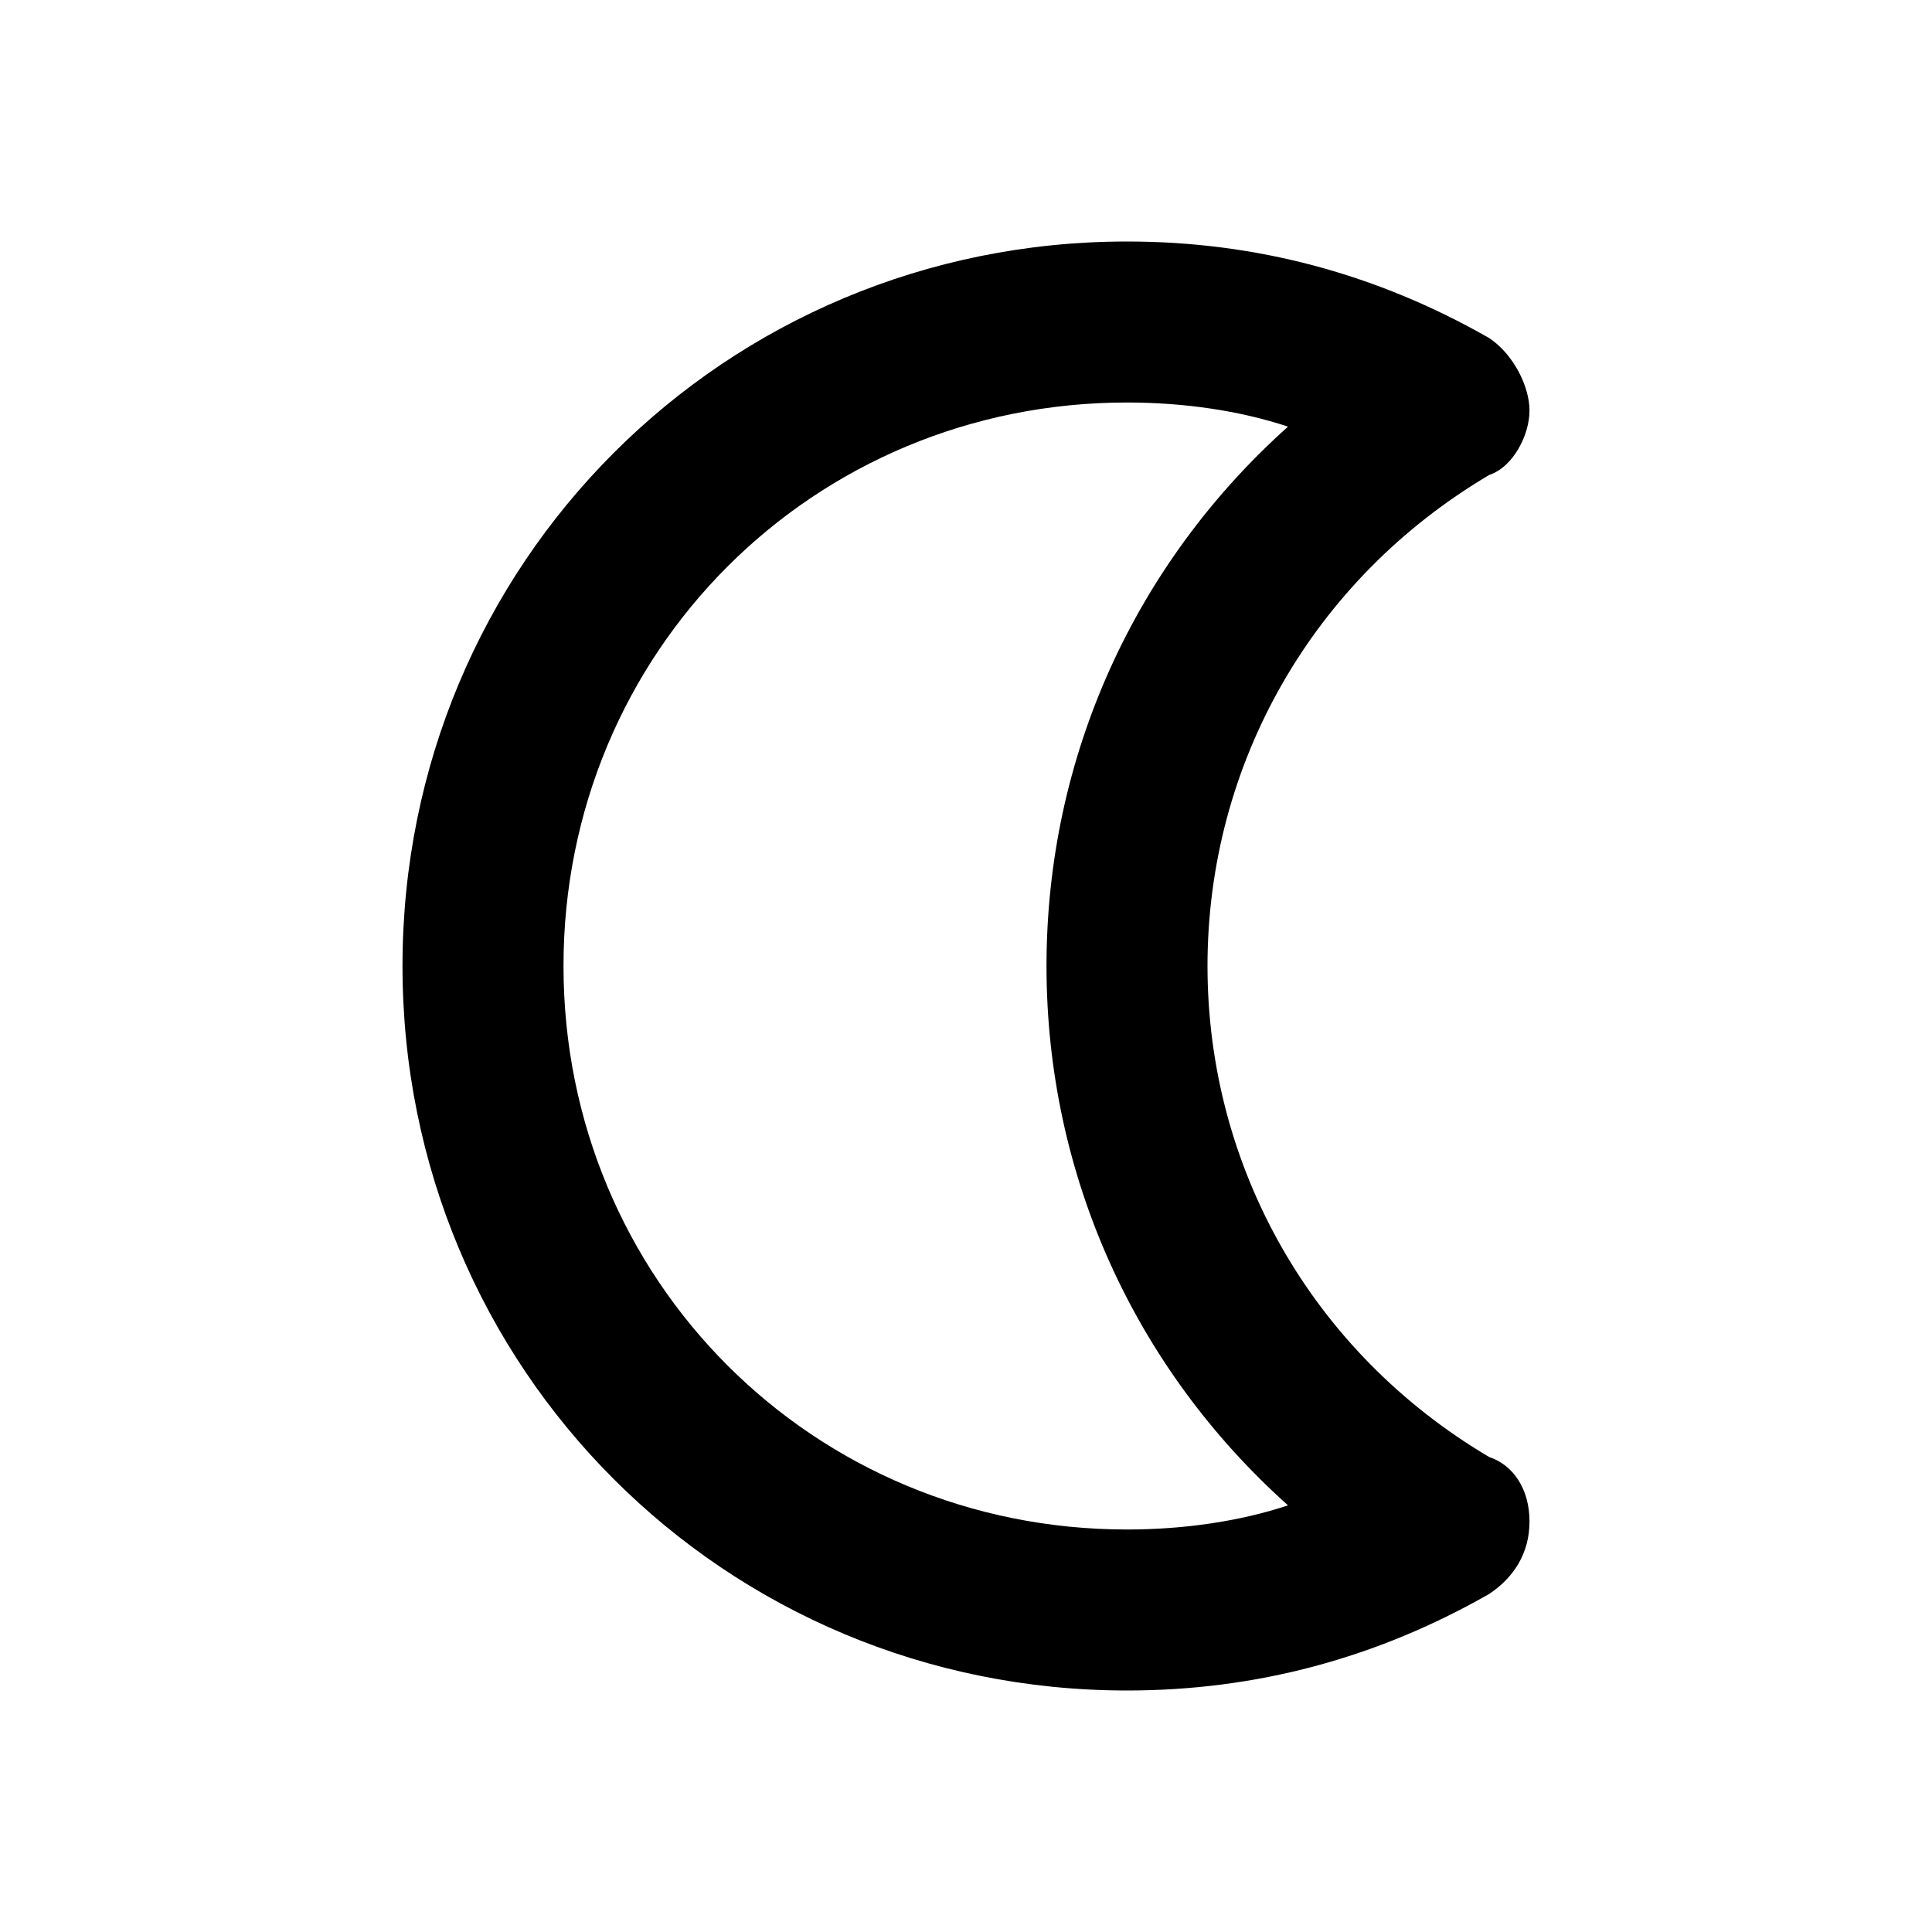
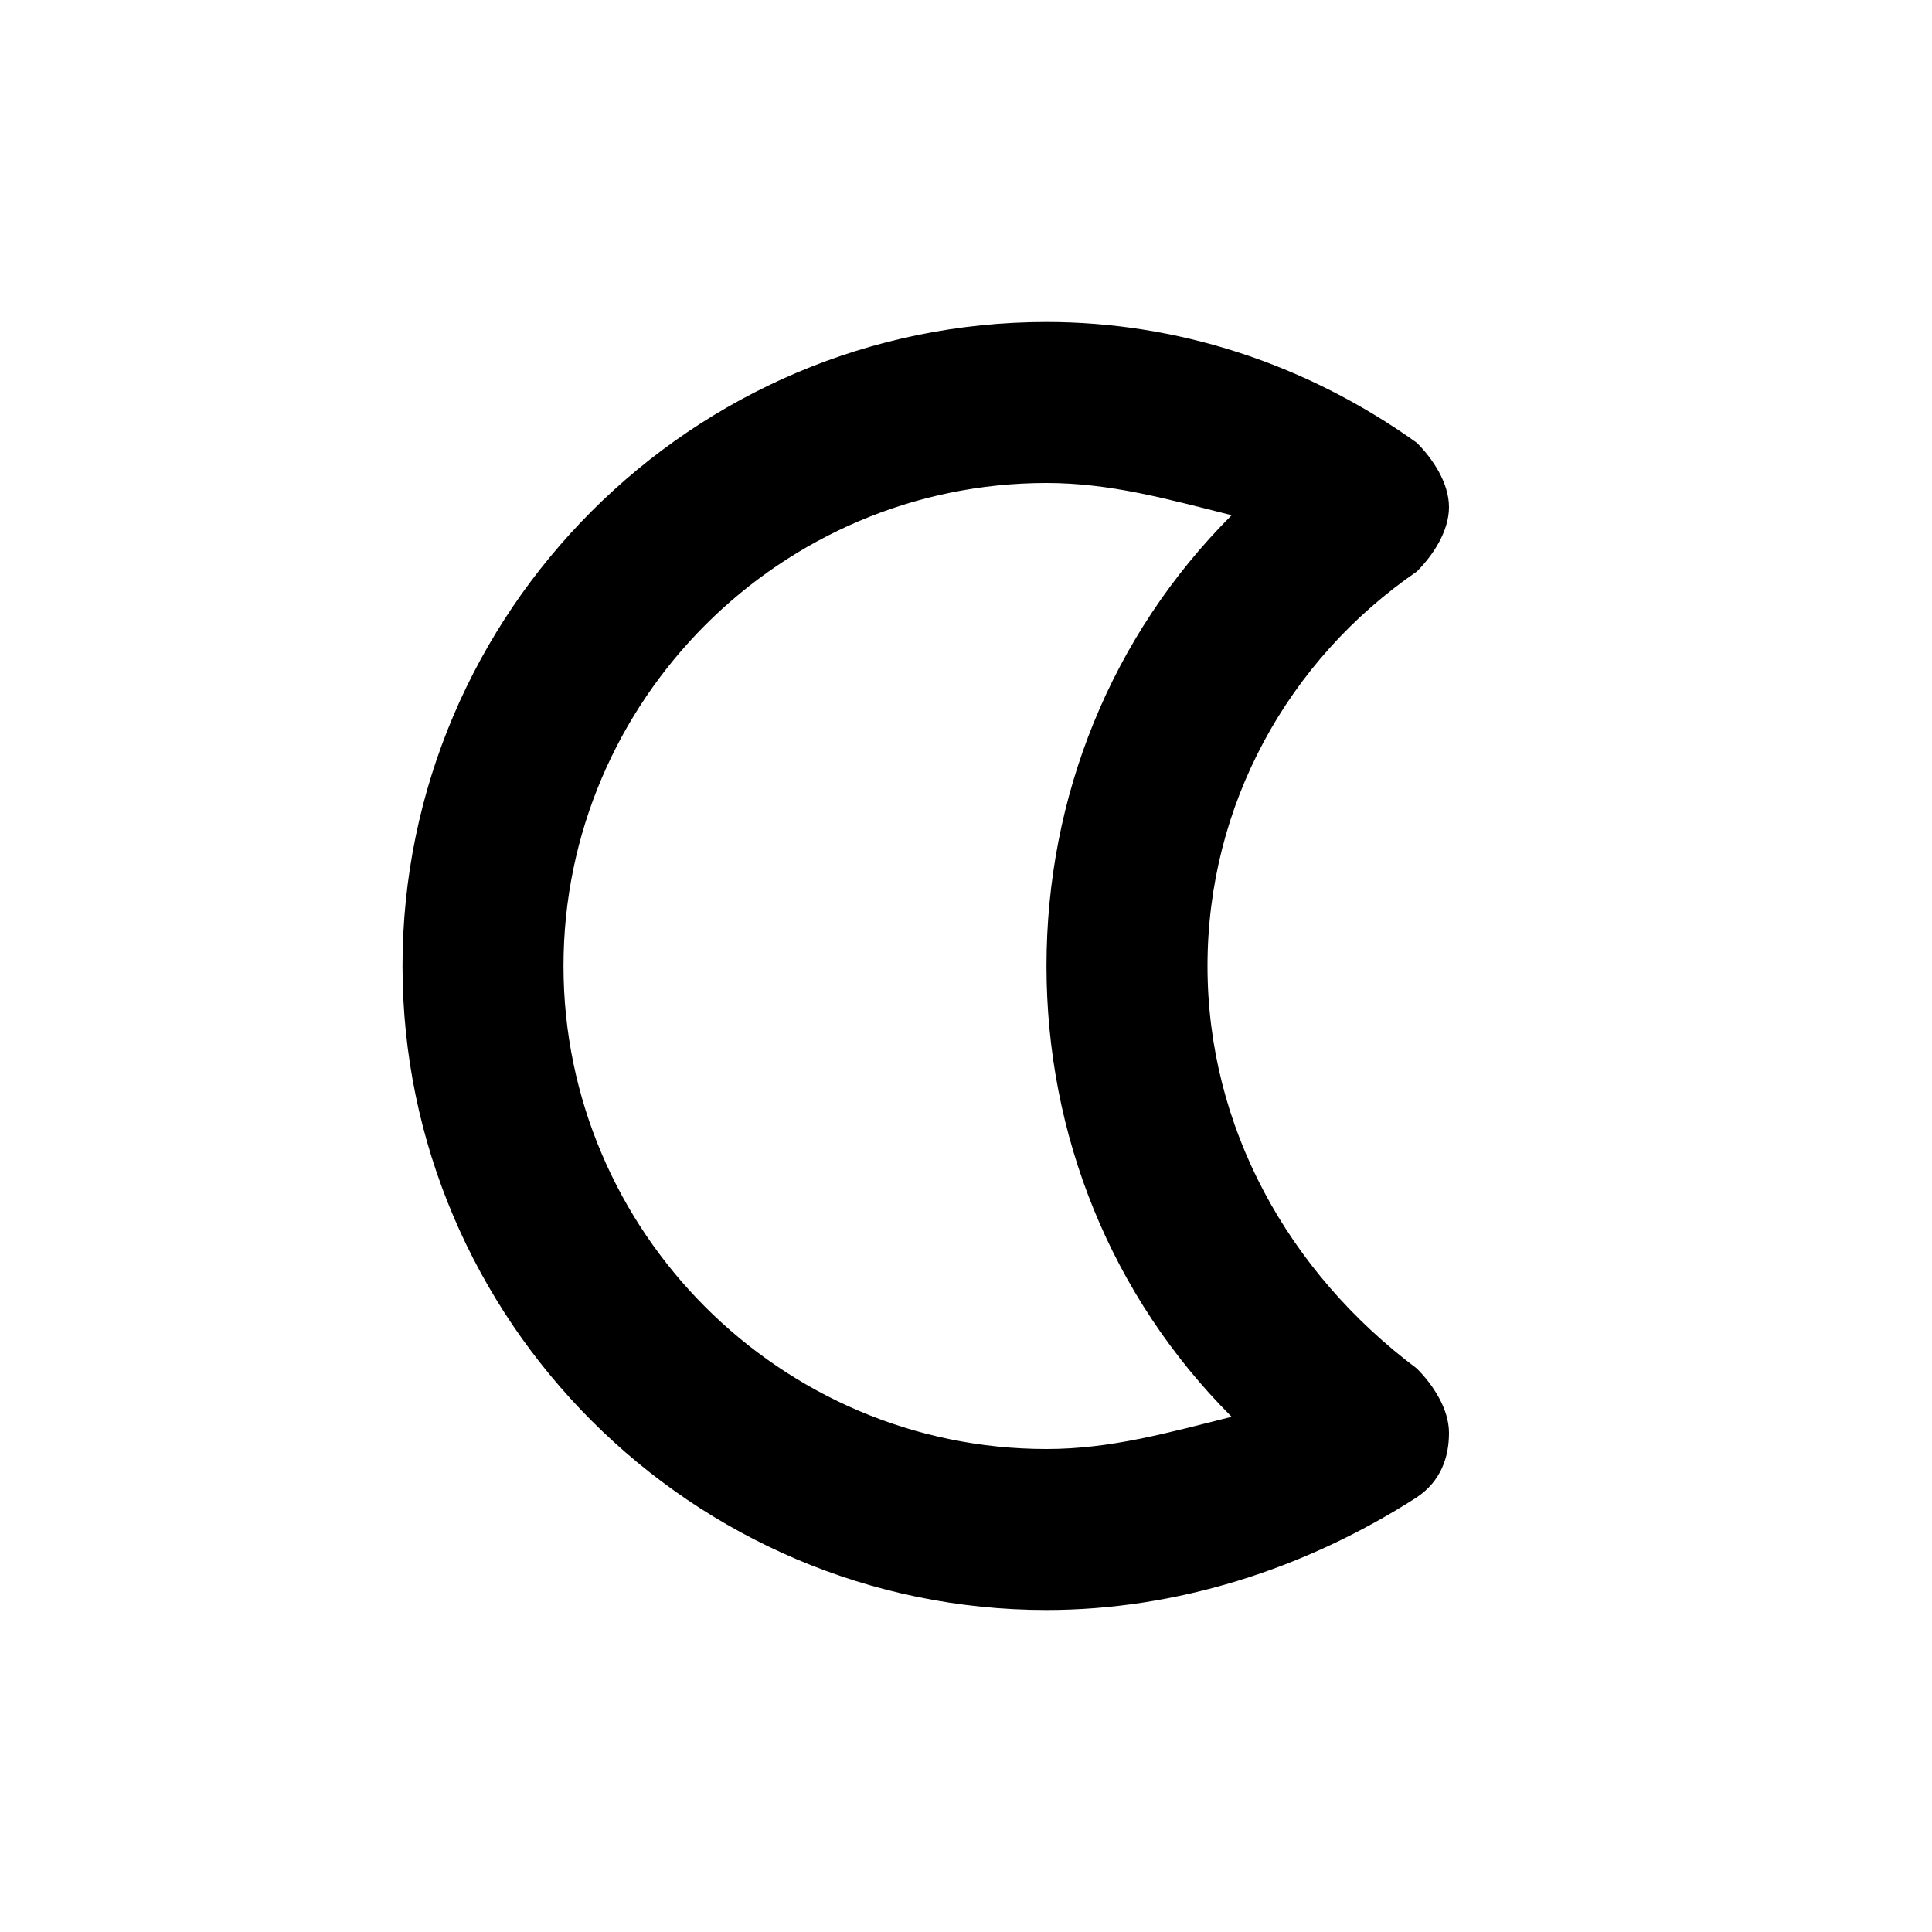
<svg xmlns="http://www.w3.org/2000/svg" version="1.1" id="Layer_1" x="0px" y="0px" viewBox="0 0 24 24" style="enable-background:new 0 0 24 24;" xml:space="preserve">
  <style type="text/css">
	.st0{fill:#A5B2BD;}
	.st1{fill:#3197D6;}
- 	.st2{fill:#010101;}
</style>
-   <path d="M18.5,18.1C16.3,16.8,15,14.5,15,12s1.3-4.8,3.5-6.1C18.8,5.8,19,5.4,19,5.1s-0.2-0.7-0.5-0.9C17.1,3.4,15.6,3,14,3  c-5,0-9,4-9,9s4,9,9,9c1.6,0,3.1-0.4,4.5-1.2c0.3-0.2,0.5-0.5,0.5-0.9S18.8,18.2,18.5,18.1z M14,19c-3.9,0-7-3.1-7-7s3.1-7,7-7  c0.7,0,1.4,0.1,2,0.3C14.1,7,13,9.4,13,12s1.1,5,3,6.7C15.4,18.9,14.7,19,14,19z" />
+   <path d="M17.6,7.1C17.8,6.9,18,6.6,18,6.3c0-0.3-0.2-0.6-0.4-0.8C16.2,4.5,14.6,4,13,4c-4.4,0-8,3.6-8,8s3.6,8,8,8  c1.6,0,3.2-0.5,4.6-1.4c0.3-0.2,0.4-0.5,0.4-0.8c0-0.3-0.2-0.6-0.4-0.8C16,15.8,15,14,15,12S16,8.2,17.6,7.1z M13,12  c0,2.1,0.8,4.1,2.3,5.6C14.5,17.8,13.8,18,13,18c-3.3,0-6-2.7-6-6s2.7-6,6-6c0.8,0,1.5,0.2,2.3,0.4C13.8,7.9,13,9.9,13,12z" />
</svg>
